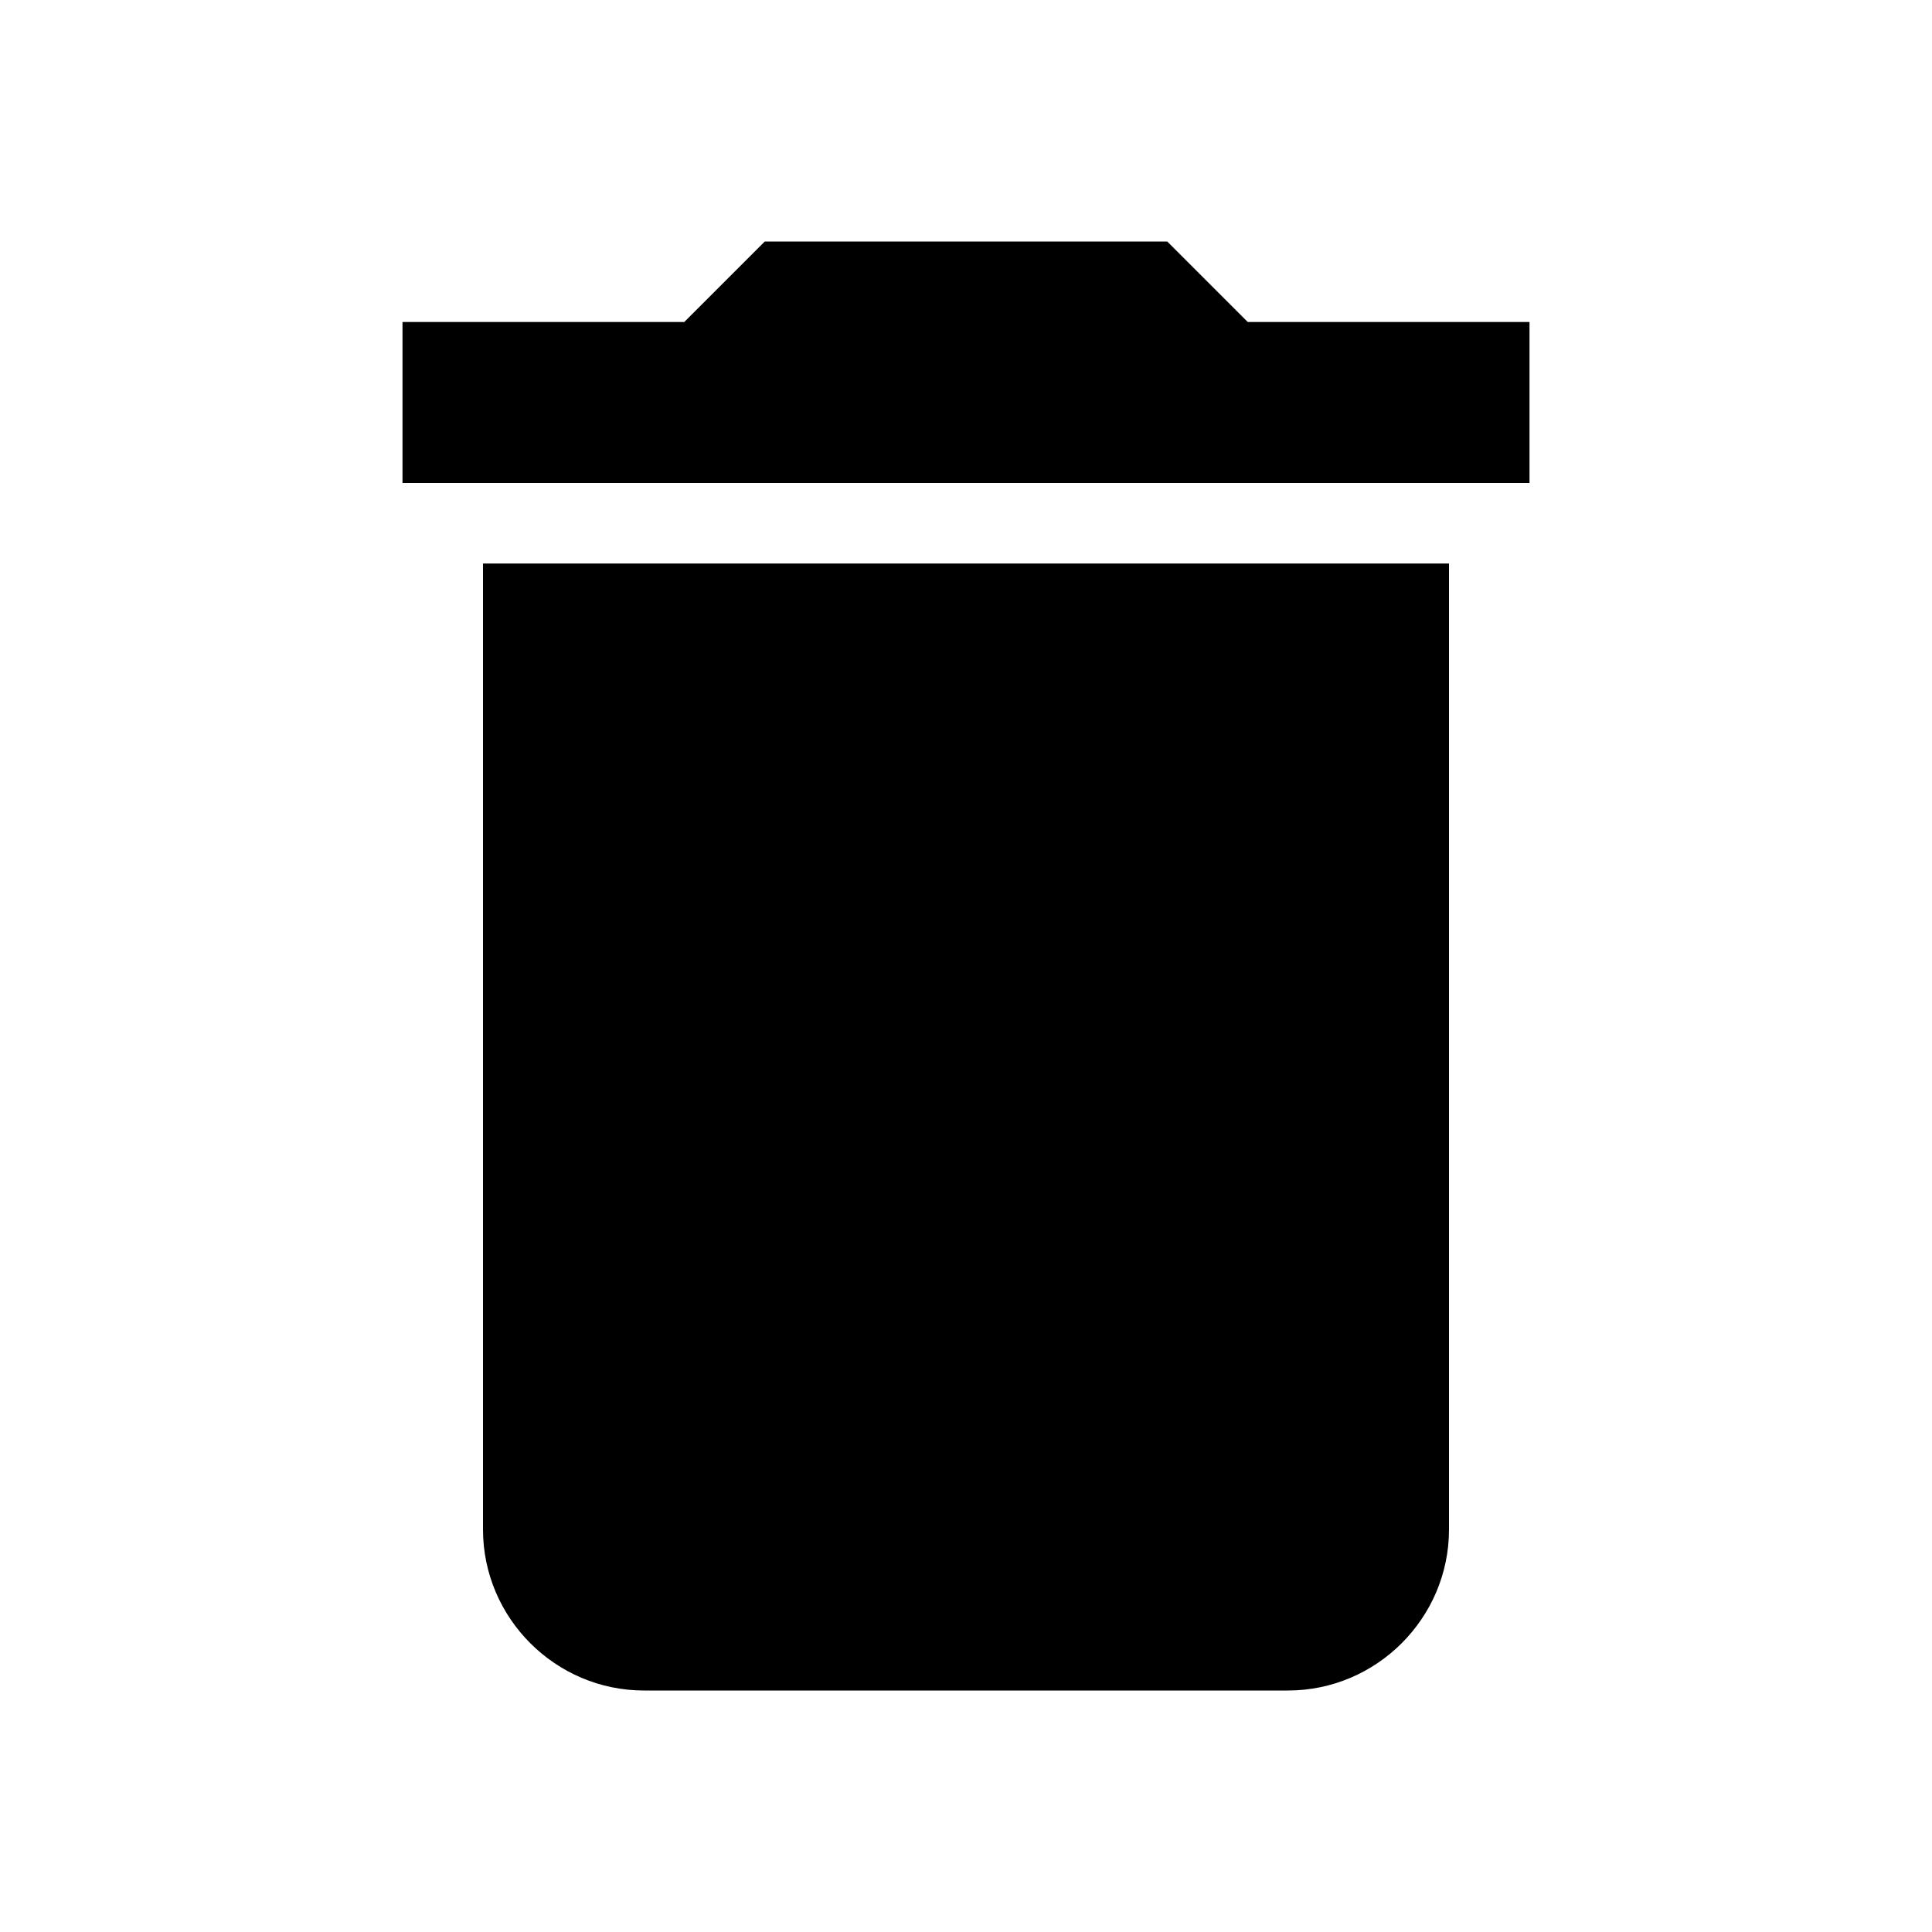
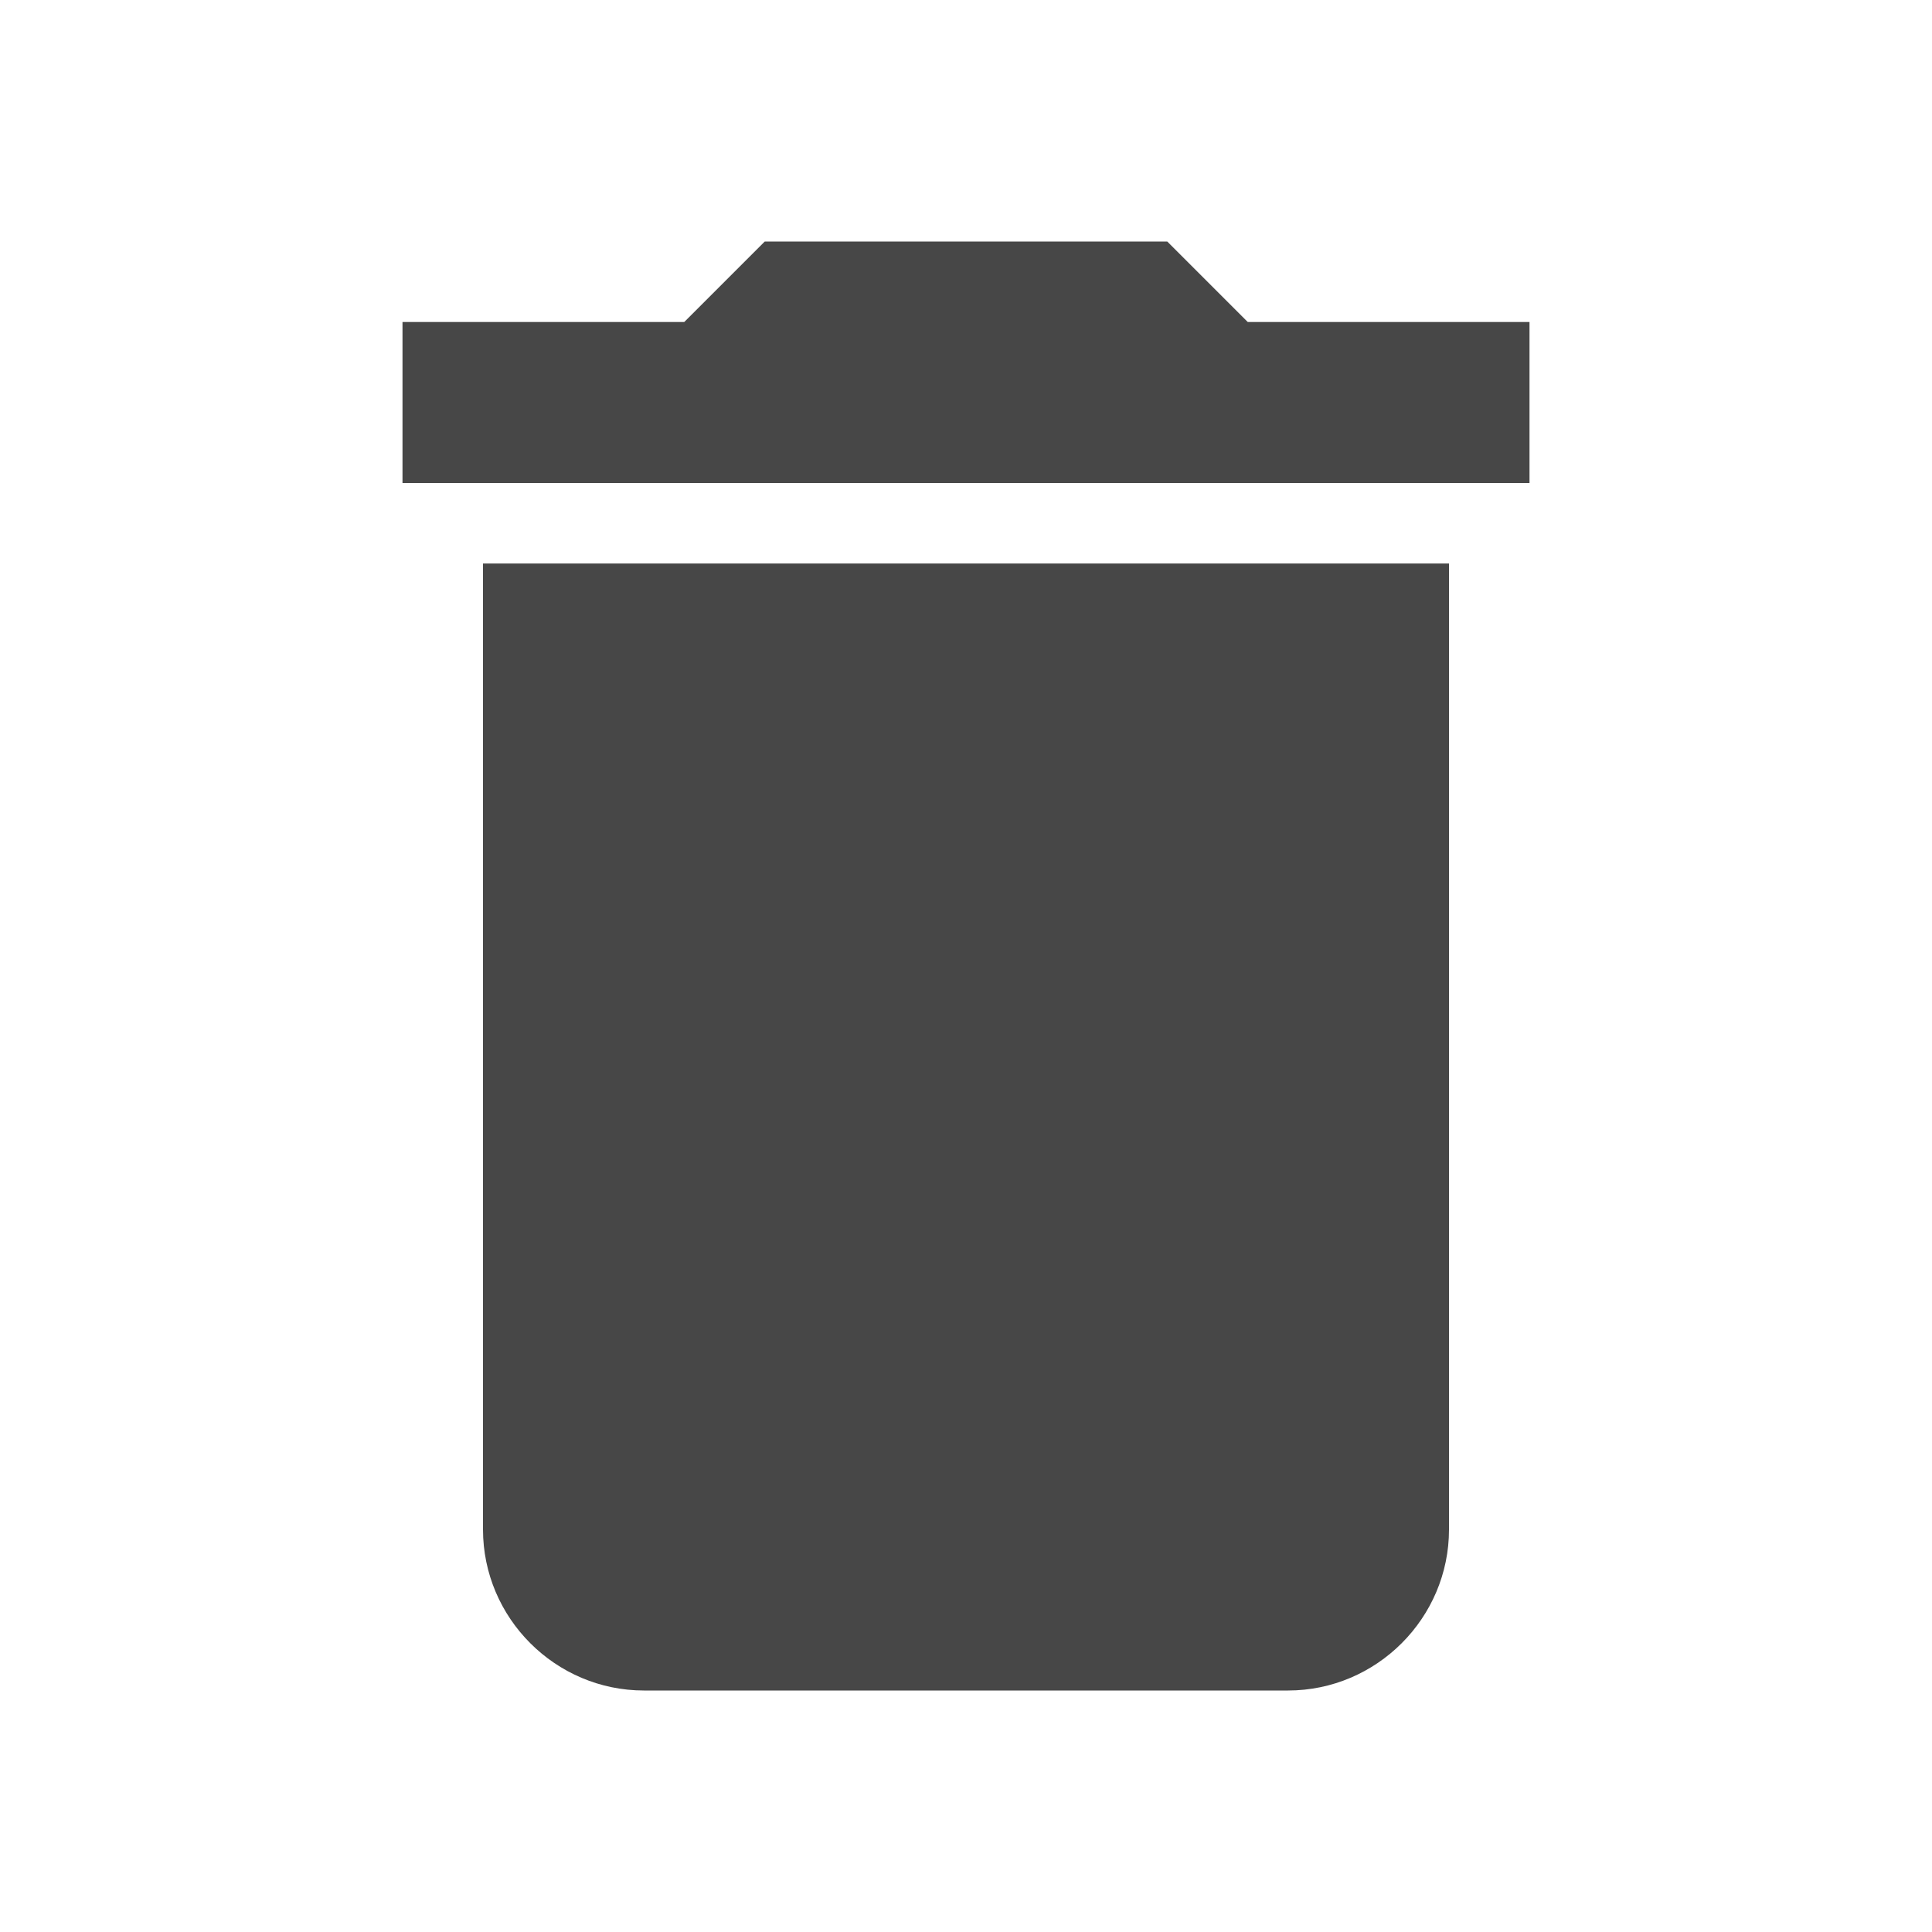
- <svg xmlns="http://www.w3.org/2000/svg" fill="#000000" height="24" viewBox="0 0 24 24" width="24">
-   <path d="M6 19c0 1.1.9 2 2 2h8c1.1 0 2-.9 2-2V7H6v12zM19 4h-3.5l-1-1h-5l-1 1H5v2h14V4z" />
-   <path d="M0 0h24v24H0z" fill="none" />
+ <svg xmlns="http://www.w3.org/2000/svg" version="1.1" id="Layer_1" x="0px" y="0px" viewBox="0 0 24 24" style="enable-background:new 0 0 24 24;" xml:space="preserve">
+   <style type="text/css">
+ 	.st0{fill:#474747;}
+ 	.st1{fill:none;}
+ </style>
+   <path class="st0" d="M6,19c0,1.1,0.9,2,2,2h8c1.1,0,2-0.9,2-2V7H6V19z M19,4h-3.5l-1-1h-5l-1,1H5v2h14V4z" />
+   <path class="st1" d="M0,0h24v24H0V0z" />
</svg>
